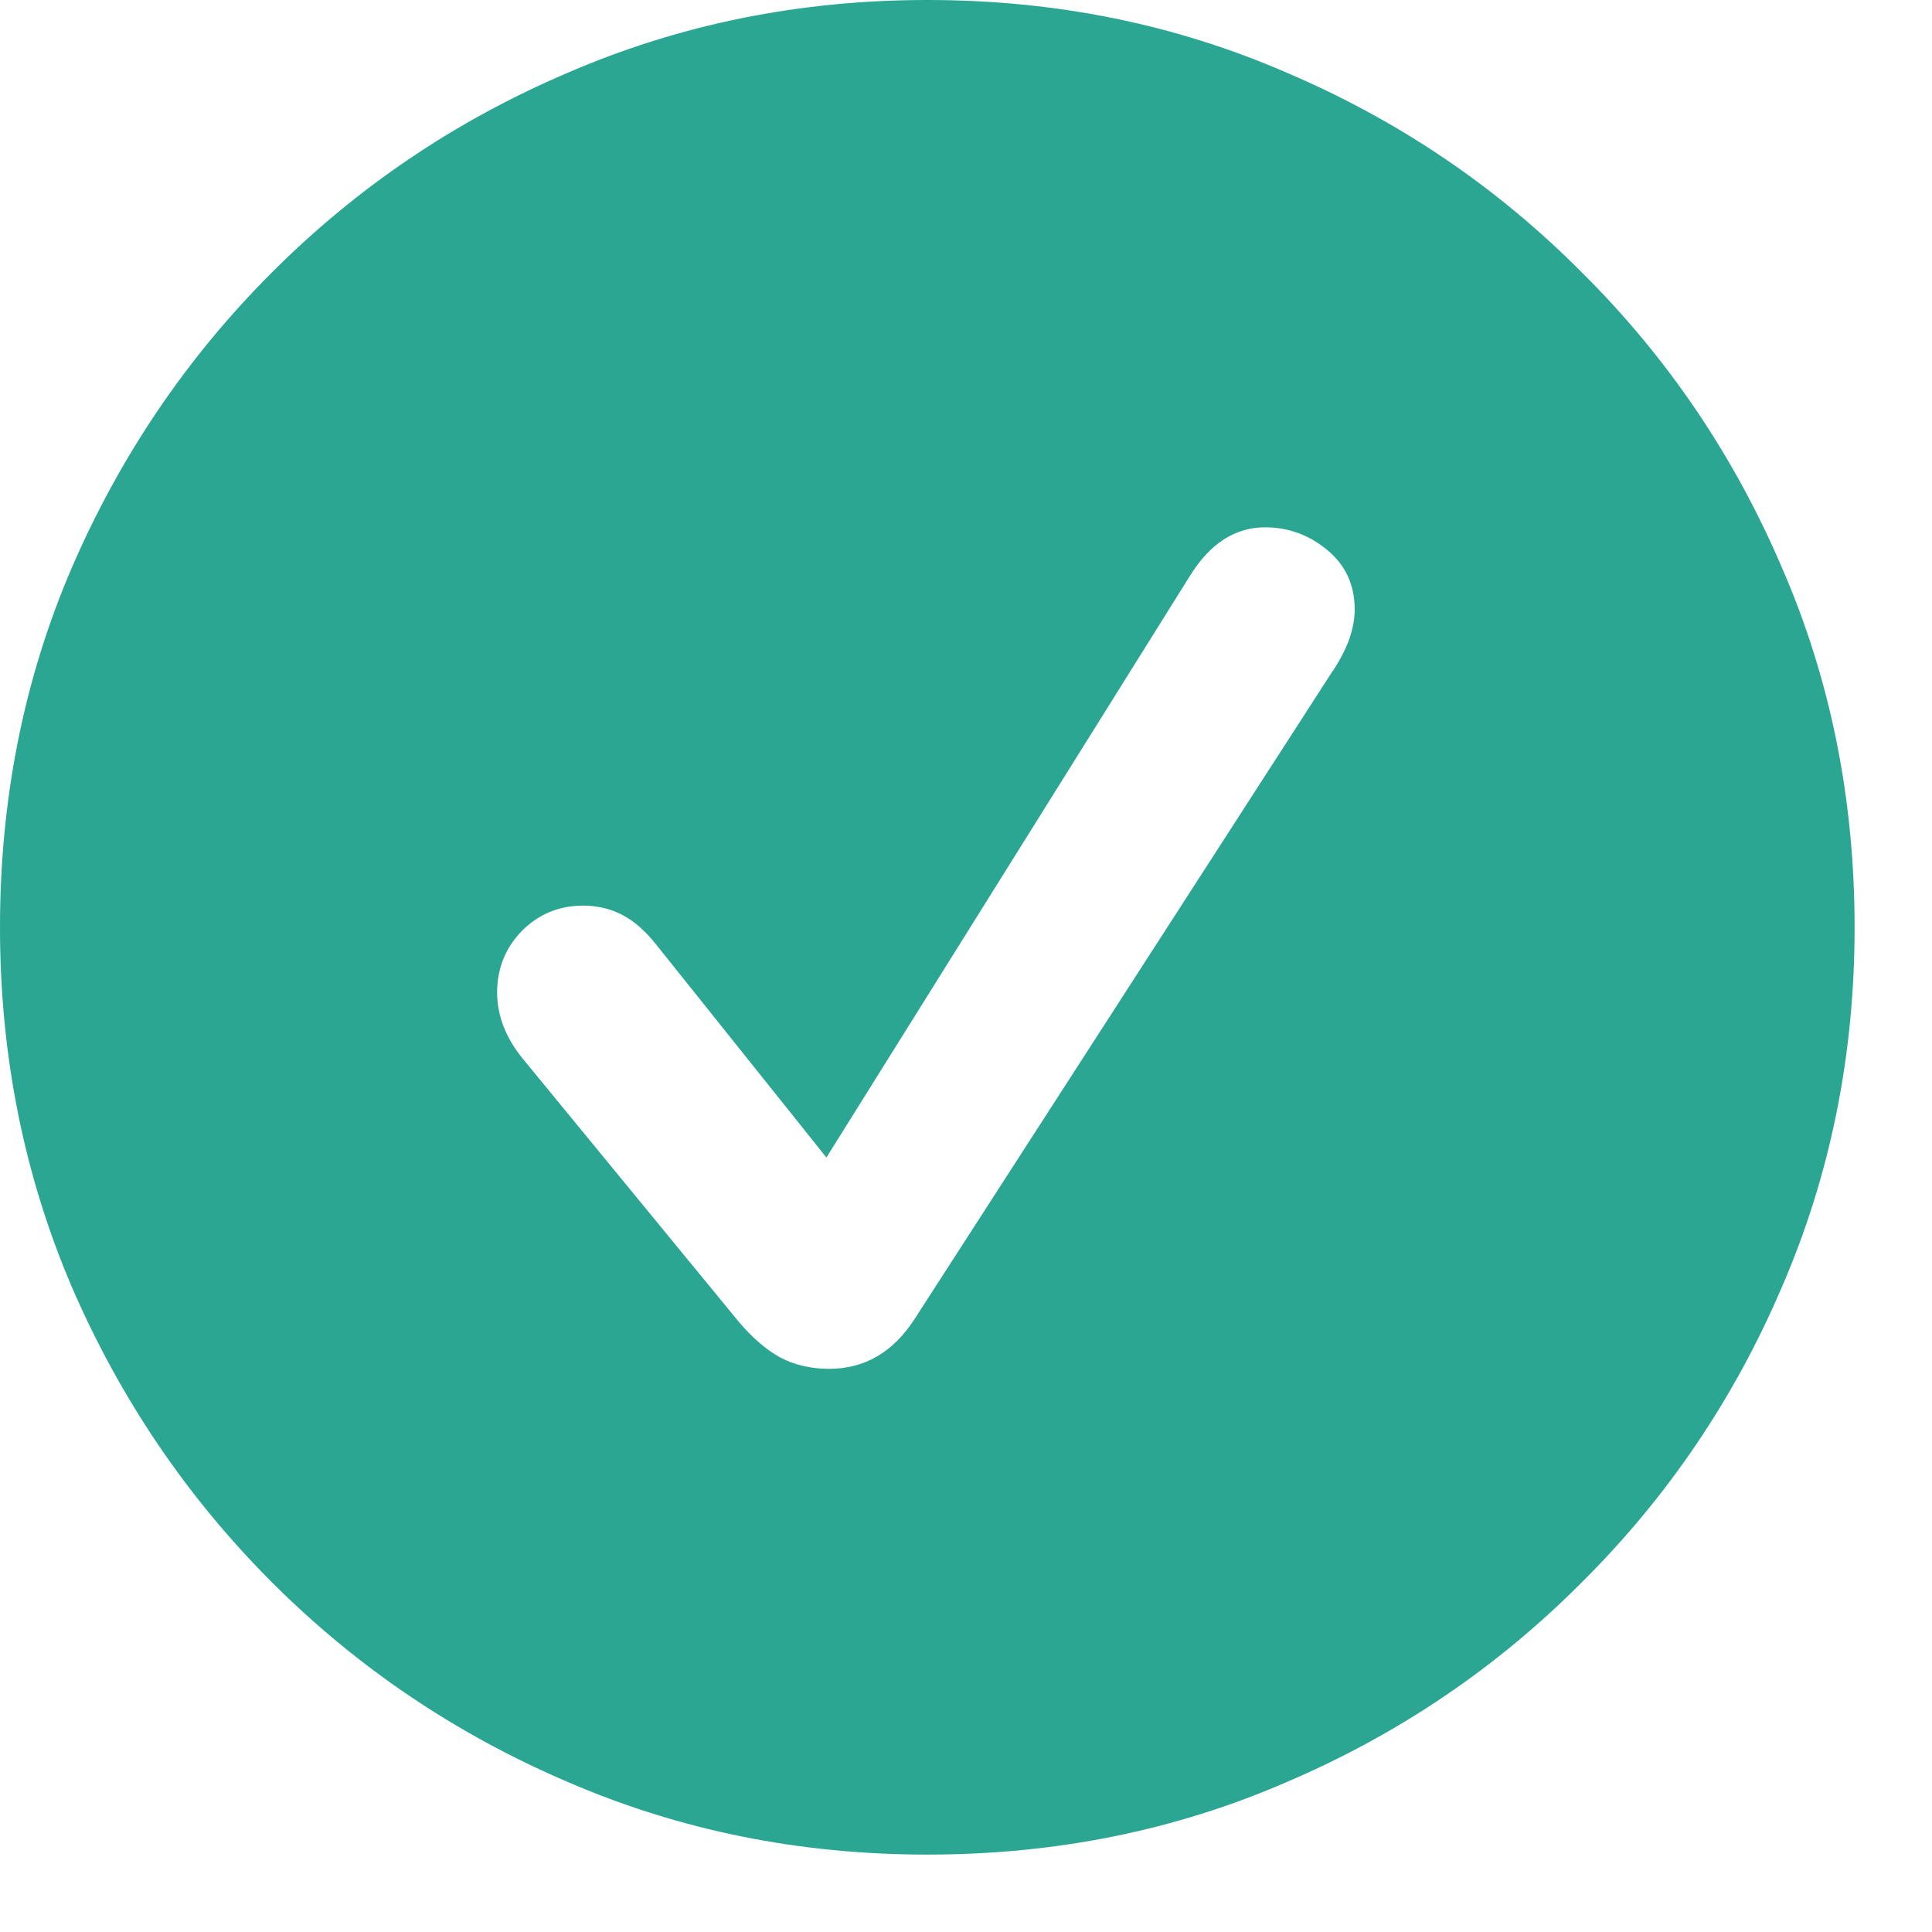
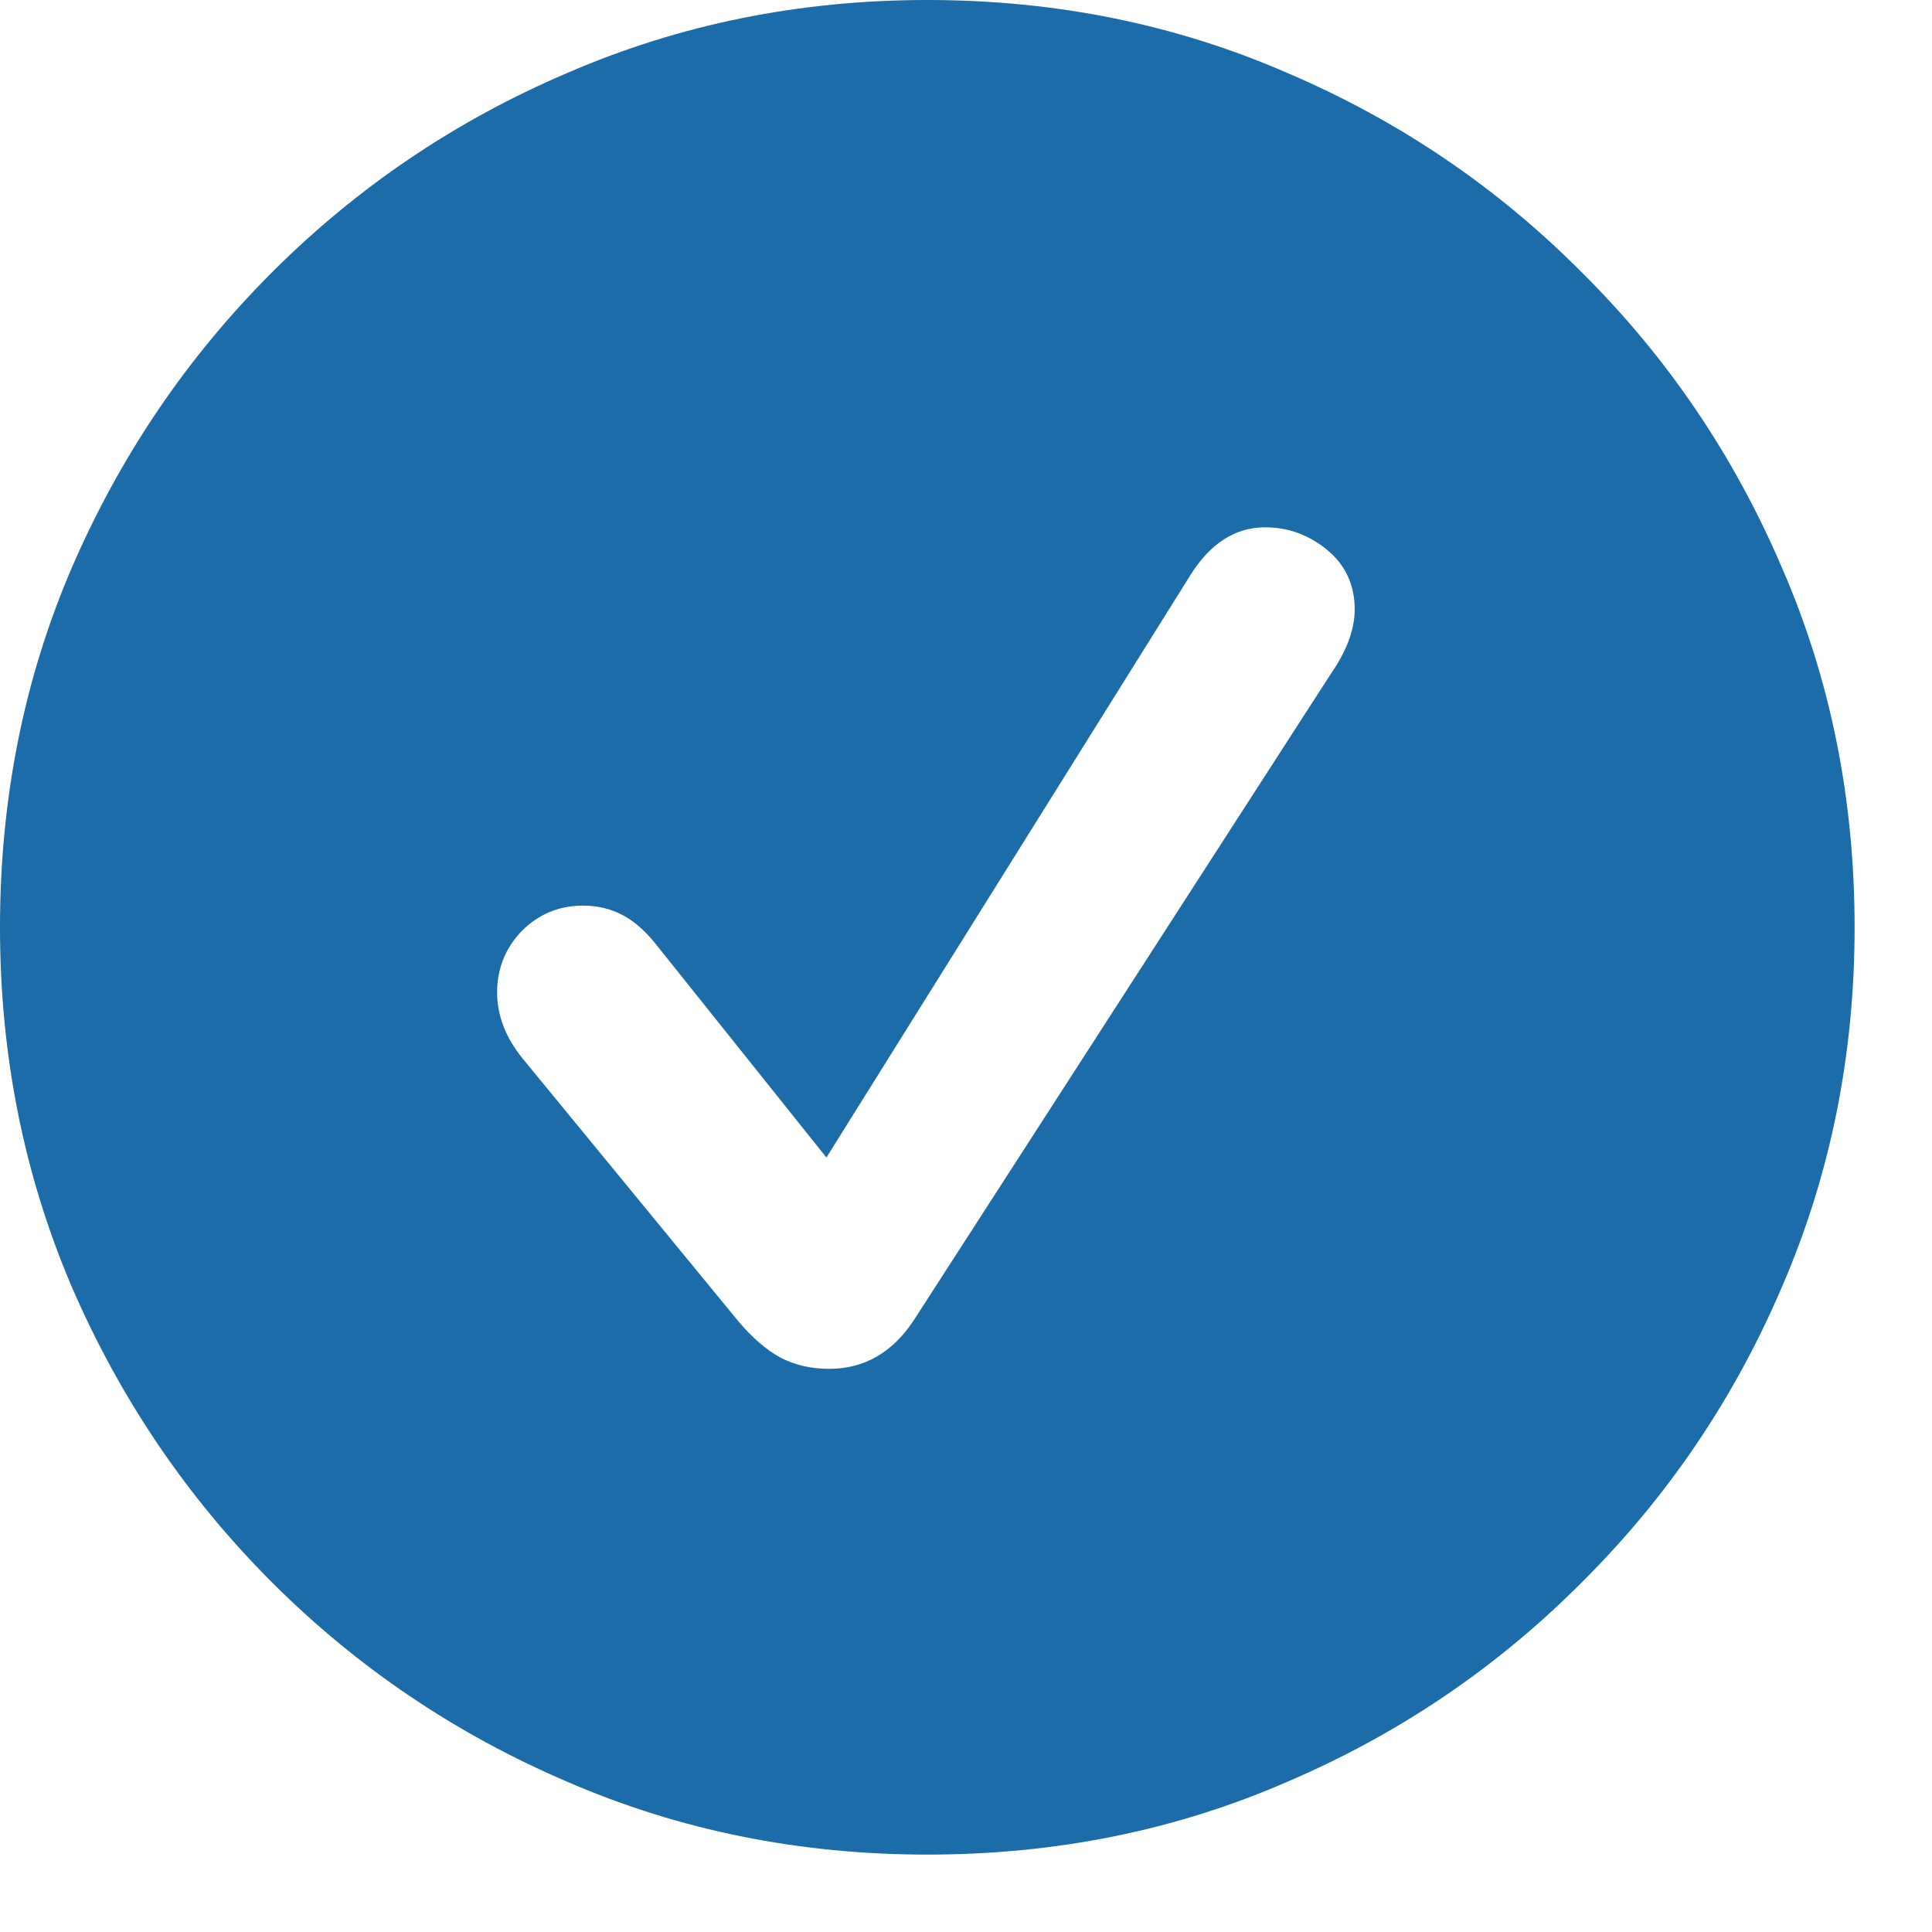
<svg xmlns="http://www.w3.org/2000/svg" width="16" height="16" viewBox="0 0 16 16" fill="none">
-   <path d="M7.68 15.359C6.622 15.359 5.63 15.159 4.703 14.758C3.776 14.362 2.958 13.81 2.25 13.102C1.547 12.398 0.995 11.583 0.594 10.656C0.198 9.729 0 8.737 0 7.68C0 6.617 0.198 5.625 0.594 4.703C0.995 3.776 1.547 2.961 2.25 2.258C2.958 1.549 3.776 0.997 4.703 0.602C5.63 0.201 6.622 0 7.68 0C8.742 0 9.734 0.201 10.656 0.602C11.583 0.997 12.398 1.549 13.102 2.258C13.81 2.961 14.362 3.776 14.758 4.703C15.159 5.625 15.359 6.617 15.359 7.68C15.359 8.737 15.159 9.729 14.758 10.656C14.362 11.583 13.81 12.398 13.102 13.102C12.398 13.81 11.583 14.362 10.656 14.758C9.734 15.159 8.742 15.359 7.68 15.359ZM6.867 11.336C7.159 11.336 7.393 11.2 7.57 10.93L11.023 5.578C11.081 5.495 11.128 5.409 11.164 5.32C11.2 5.227 11.219 5.135 11.219 5.047C11.219 4.844 11.143 4.68 10.992 4.555C10.841 4.43 10.669 4.367 10.477 4.367C10.227 4.367 10.018 4.503 9.852 4.773L6.844 9.586L5.445 7.836C5.352 7.716 5.255 7.63 5.156 7.578C5.057 7.526 4.948 7.5 4.828 7.5C4.63 7.5 4.461 7.57 4.32 7.711C4.185 7.852 4.117 8.021 4.117 8.219C4.117 8.411 4.188 8.594 4.328 8.766L6.117 10.945C6.227 11.075 6.341 11.175 6.461 11.242C6.581 11.305 6.716 11.336 6.867 11.336Z" fill="#2AA693" />
+   <path d="M7.68 15.359C6.622 15.359 5.63 15.159 4.703 14.758C3.776 14.362 2.958 13.81 2.25 13.102C1.547 12.398 0.995 11.583 0.594 10.656C0.198 9.729 0 8.737 0 7.68C0 6.617 0.198 5.625 0.594 4.703C0.995 3.776 1.547 2.961 2.25 2.258C2.958 1.549 3.776 0.997 4.703 0.602C5.63 0.201 6.622 0 7.68 0C8.742 0 9.734 0.201 10.656 0.602C11.583 0.997 12.398 1.549 13.102 2.258C13.81 2.961 14.362 3.776 14.758 4.703C15.159 5.625 15.359 6.617 15.359 7.68C15.359 8.737 15.159 9.729 14.758 10.656C14.362 11.583 13.81 12.398 13.102 13.102C12.398 13.81 11.583 14.362 10.656 14.758C9.734 15.159 8.742 15.359 7.68 15.359ZM6.867 11.336C7.159 11.336 7.393 11.2 7.57 10.93L11.023 5.578C11.081 5.495 11.128 5.409 11.164 5.32C11.2 5.227 11.219 5.135 11.219 5.047C11.219 4.844 11.143 4.68 10.992 4.555C10.841 4.43 10.669 4.367 10.477 4.367C10.227 4.367 10.018 4.503 9.852 4.773L6.844 9.586L5.445 7.836C5.352 7.716 5.255 7.63 5.156 7.578C5.057 7.526 4.948 7.5 4.828 7.5C4.63 7.5 4.461 7.57 4.32 7.711C4.185 7.852 4.117 8.021 4.117 8.219C4.117 8.411 4.188 8.594 4.328 8.766L6.117 10.945C6.227 11.075 6.341 11.175 6.461 11.242C6.581 11.305 6.716 11.336 6.867 11.336Z" fill="#1B6CA8" />
</svg>
